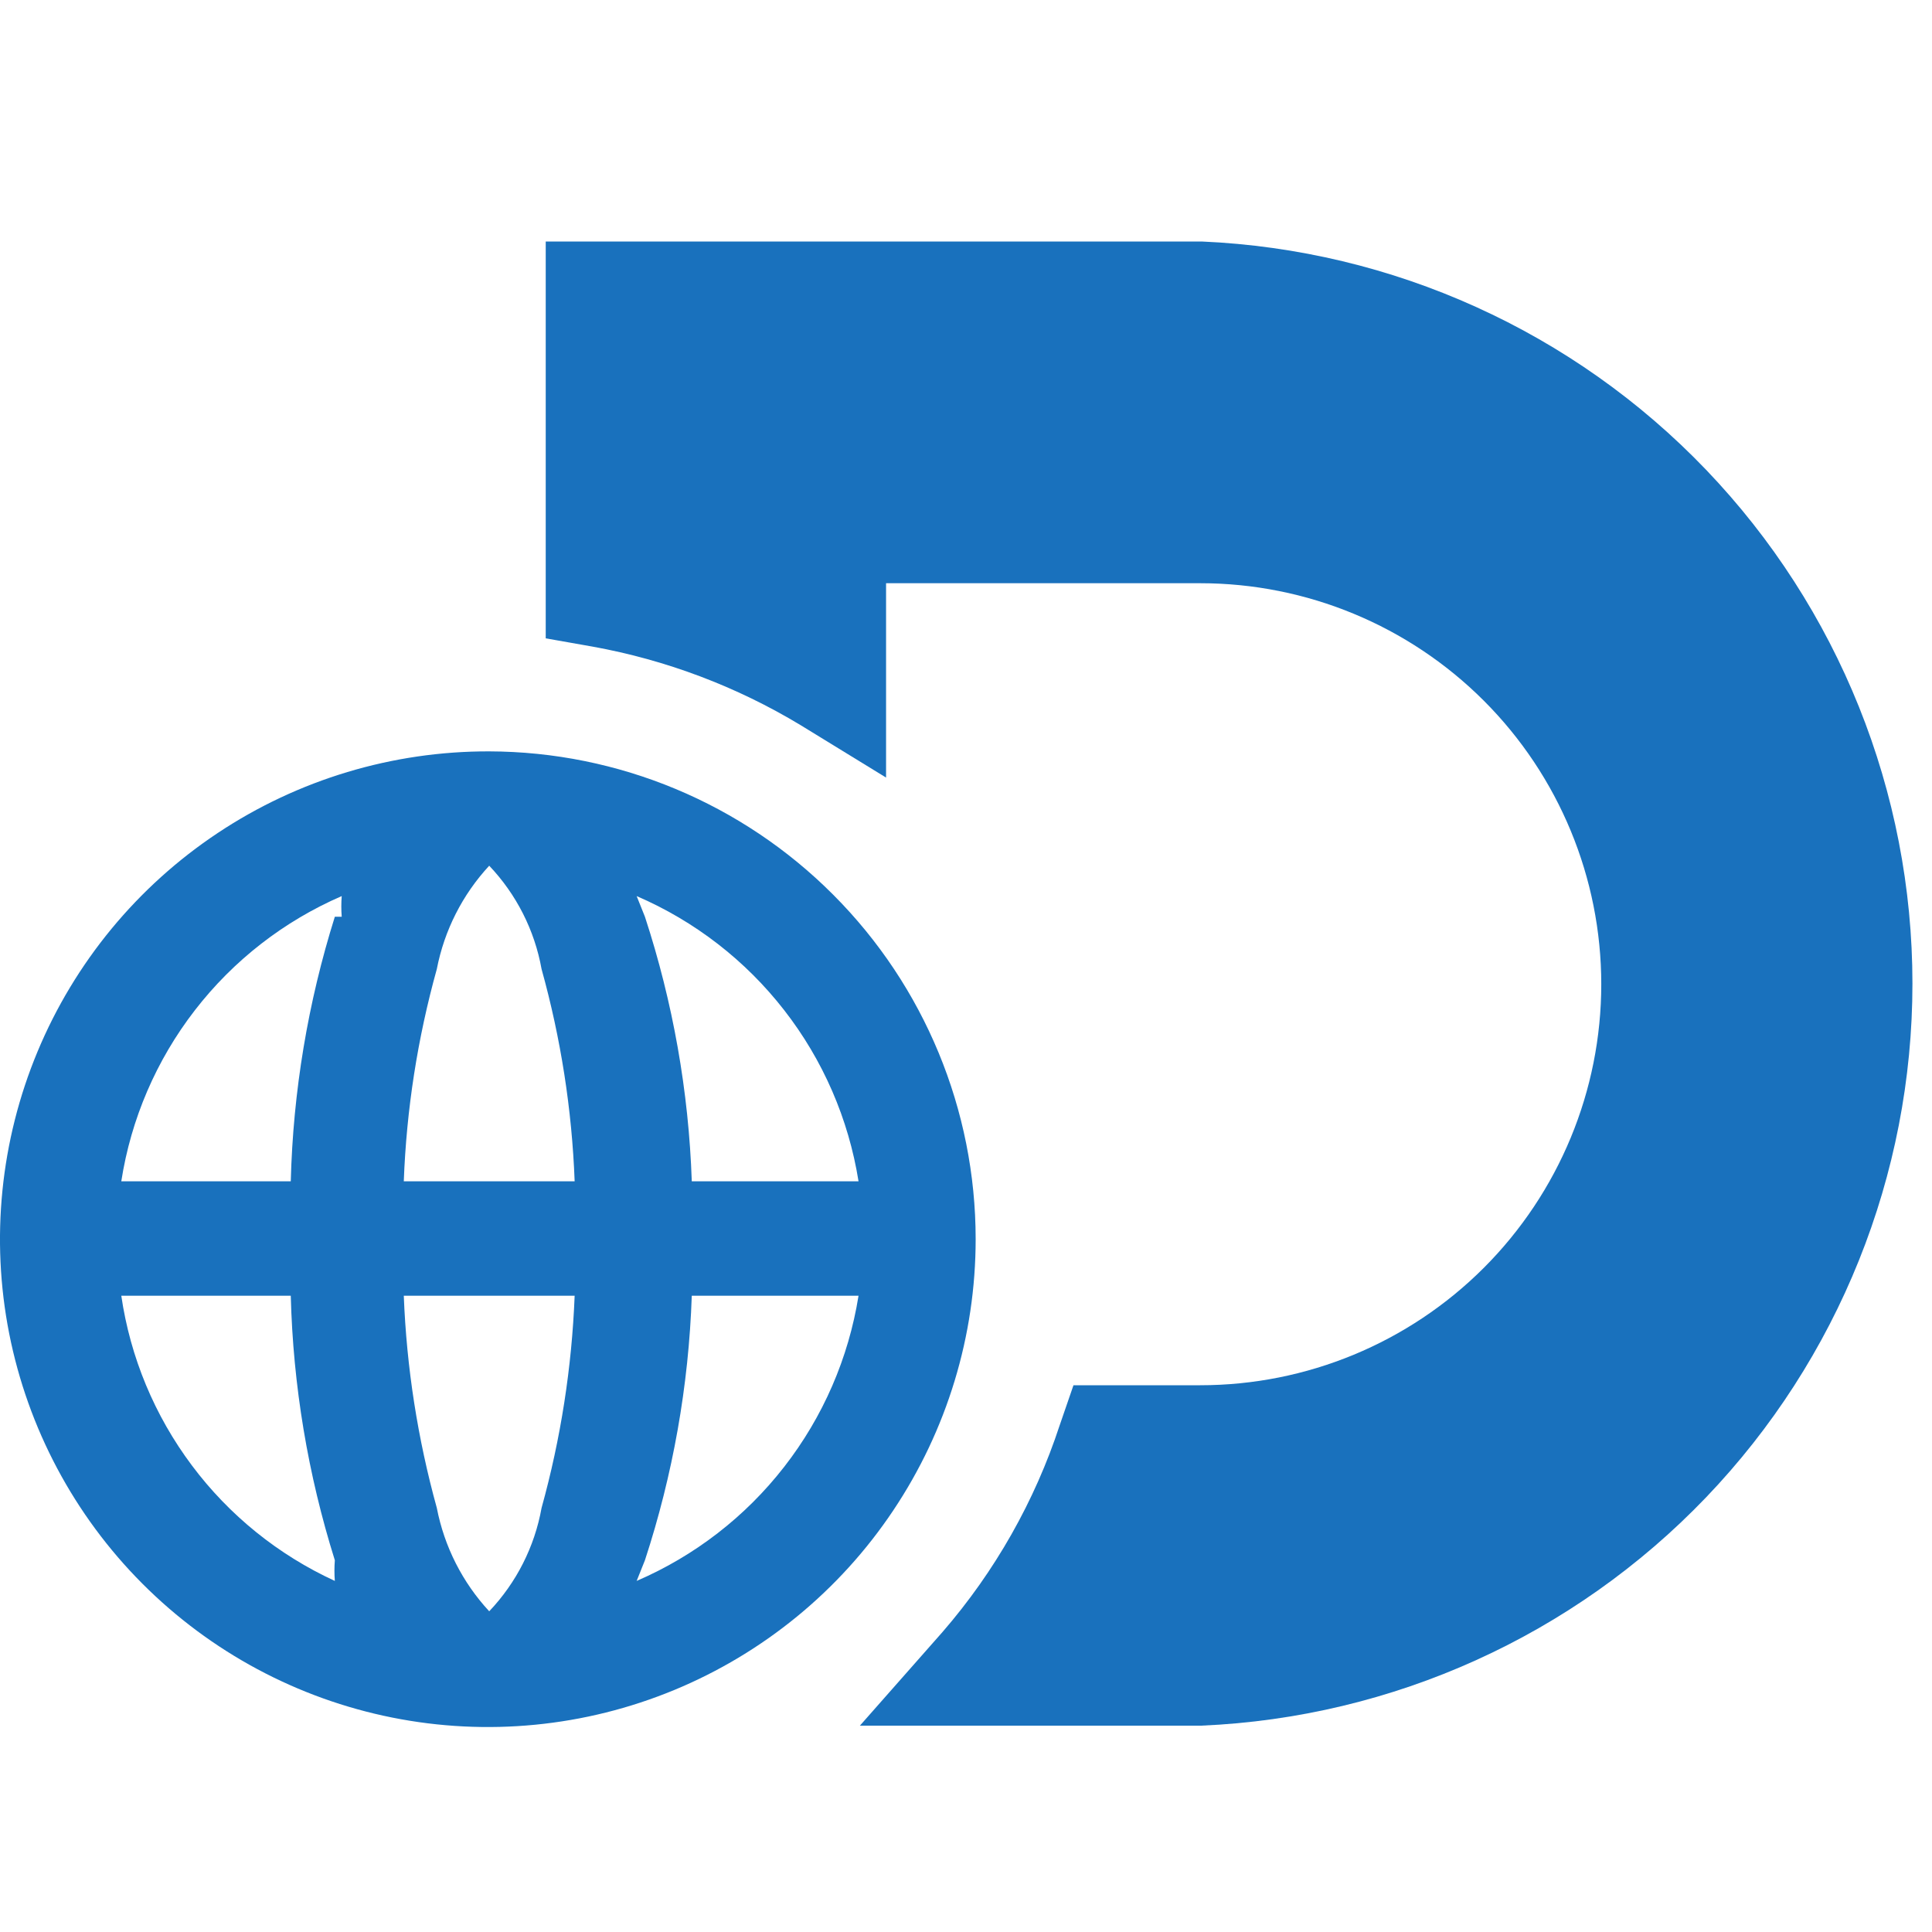
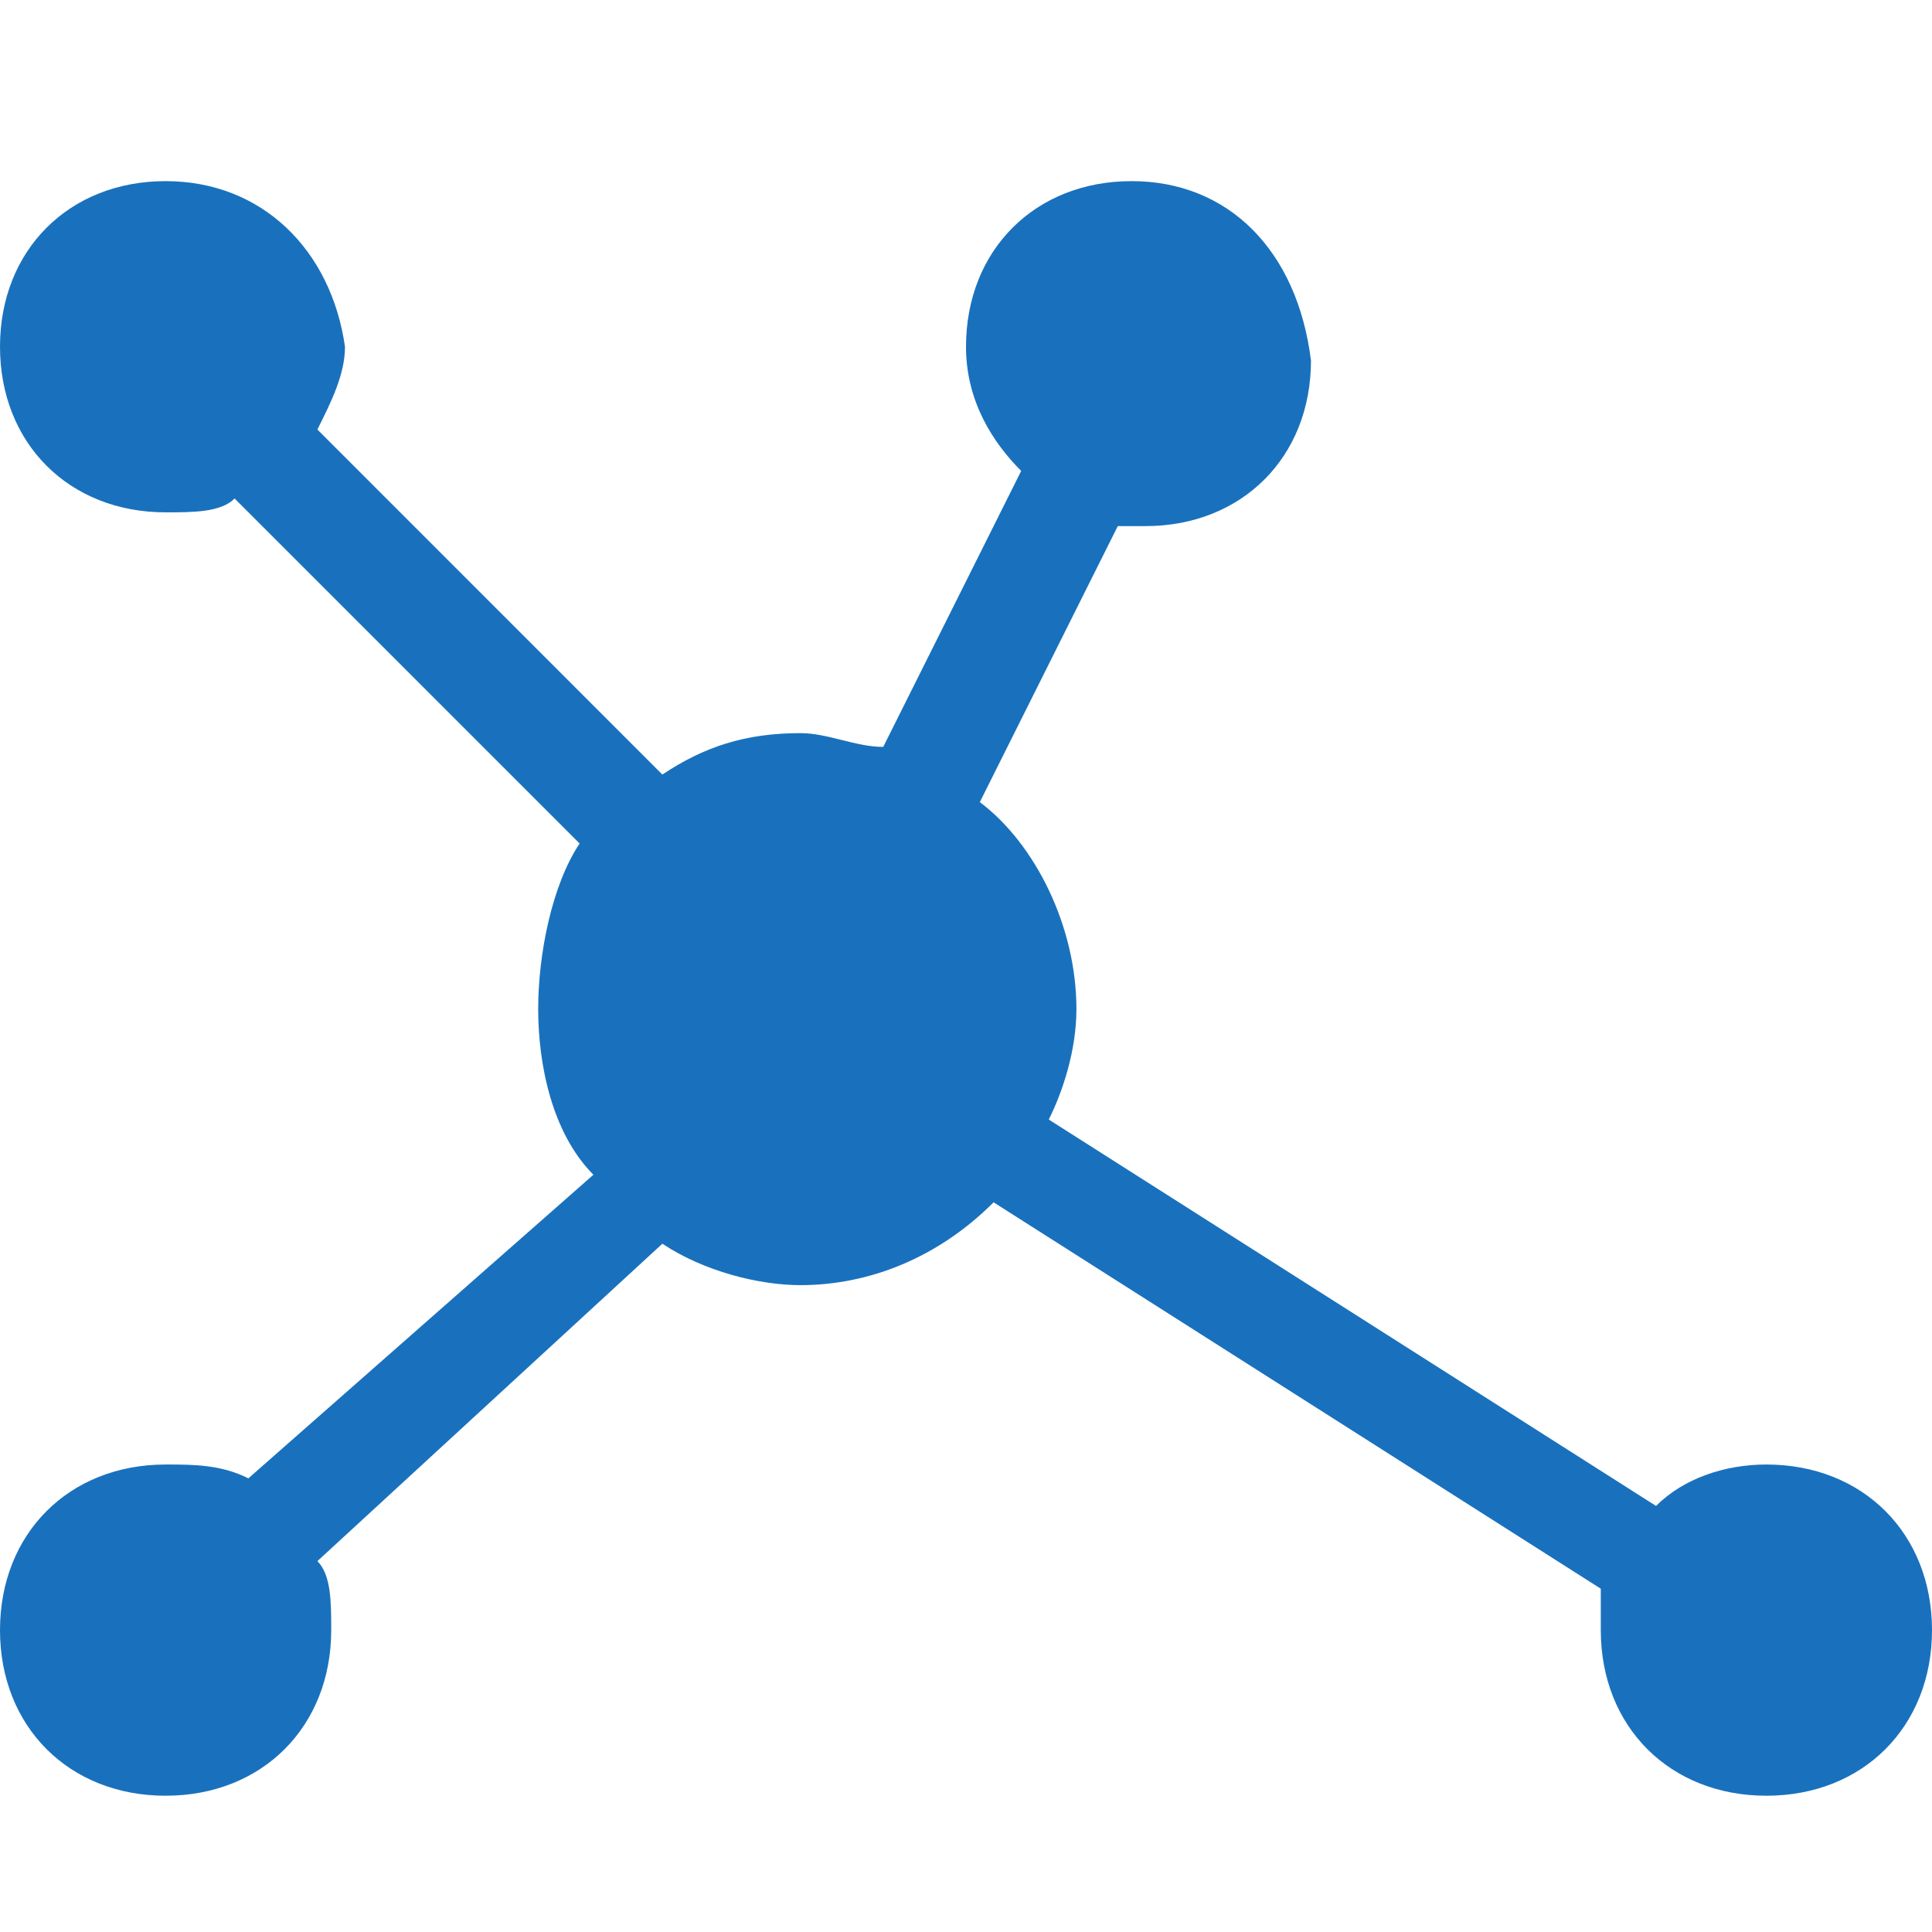
<svg xmlns="http://www.w3.org/2000/svg" width="32" height="32" viewBox="0 0 32 32" fill="none">
-   <path d="M19.88 4H9.039V10.573L9.815 10.71C11.033 10.93 12.201 11.371 13.261 12.011L14.676 12.879V9.66H19.88C21.642 9.66 23.331 10.36 24.577 11.606C25.822 12.851 26.522 14.541 26.522 16.302C26.522 18.064 25.822 19.753 24.577 20.999C23.331 22.245 21.642 22.944 19.88 22.944H17.78L17.552 23.606C17.139 24.865 16.479 26.029 15.612 27.03L14.243 28.582H19.903C23.071 28.445 26.064 27.091 28.258 24.801C30.451 22.511 31.676 19.462 31.676 16.291C31.676 13.12 30.451 10.071 28.258 7.781C26.064 5.491 23.071 4.137 19.903 4L19.88 4Z" fill="#1971BD" />
-   <path d="M8.103 12.445C6.504 12.441 4.939 12.911 3.608 13.796C2.276 14.681 1.237 15.941 0.622 17.417C0.007 18.893 -0.157 20.518 0.152 22.087C0.462 23.656 1.229 25.098 2.358 26.23C3.488 27.363 4.927 28.134 6.495 28.448C8.063 28.762 9.689 28.603 11.167 27.992C12.644 27.381 13.908 26.346 14.796 25.016C15.685 23.687 16.16 22.124 16.16 20.525C16.16 18.386 15.312 16.334 13.801 14.82C12.291 13.305 10.242 12.451 8.103 12.445ZM14.22 19.566H11.458C11.407 18.076 11.146 16.601 10.682 15.184L10.545 14.842C11.506 15.256 12.347 15.906 12.989 16.732C13.632 17.558 14.055 18.533 14.22 19.566ZM2.009 21.461H4.816C4.854 22.948 5.1 24.423 5.546 25.843C5.537 25.957 5.537 26.072 5.546 26.185C4.61 25.755 3.795 25.097 3.178 24.272C2.56 23.447 2.158 22.481 2.009 21.461ZM5.546 15.184C5.1 16.604 4.854 18.079 4.816 19.566H2.009C2.169 18.535 2.588 17.56 3.227 16.734C3.865 15.908 4.702 15.257 5.66 14.842C5.651 14.956 5.651 15.07 5.66 15.184H5.546ZM8.97 24.976C8.855 25.619 8.553 26.214 8.103 26.688C7.659 26.209 7.359 25.616 7.235 24.976C6.918 23.829 6.734 22.65 6.688 21.461H9.518C9.471 22.65 9.288 23.829 8.97 24.976ZM6.688 19.566C6.732 18.377 6.916 17.198 7.235 16.051C7.359 15.411 7.659 14.818 8.103 14.339C8.553 14.813 8.855 15.408 8.97 16.051C9.289 17.198 9.473 18.377 9.518 19.566H6.688ZM10.545 26.185L10.682 25.843C11.146 24.426 11.407 22.951 11.458 21.461H14.22C14.055 22.494 13.632 23.469 12.989 24.295C12.347 25.121 11.506 25.771 10.545 26.185Z" fill="#1971BD" />
+   <path d="M29.257 24.257C28.571 24.257 27.886 24.486 27.429 24.943L17.371 18.543C17.6 18.086 17.829 17.4 17.829 16.714C17.829 15.343 17.143 13.971 16.229 13.286L18.514 8.714C18.743 8.714 18.743 8.714 18.971 8.714C20.571 8.714 21.714 7.571 21.714 5.971C21.486 4.143 20.343 3 18.743 3C17.143 3 16 4.143 16 5.743C16 6.657 16.457 7.343 16.914 7.8L14.629 12.371C14.171 12.371 13.714 12.143 13.257 12.143C12.343 12.143 11.657 12.371 10.971 12.829L5.257 7.114C5.486 6.657 5.714 6.2 5.714 5.743C5.486 4.143 4.343 3 2.743 3C1.143 3 0 4.143 0 5.743C0 7.343 1.143 8.486 2.743 8.486C3.2 8.486 3.657 8.486 3.886 8.257L9.6 13.971C9.143 14.657 8.914 15.8 8.914 16.714C8.914 17.629 9.143 18.771 9.829 19.457L4.114 24.486C3.657 24.257 3.2 24.257 2.743 24.257C1.143 24.257 0 25.4 0 27C0 28.6 1.143 29.743 2.743 29.743C4.343 29.743 5.486 28.6 5.486 27C5.486 26.543 5.486 26.086 5.257 25.857L10.971 20.6C11.657 21.057 12.571 21.286 13.257 21.286C14.4 21.286 15.543 20.829 16.457 19.914L26.514 26.314C26.514 26.543 26.514 26.771 26.514 27C26.514 28.6 27.657 29.743 29.257 29.743C30.857 29.743 32 28.6 32 27C32 25.4 30.857 24.257 29.257 24.257Z" fill="#1971BD" />
</svg>
